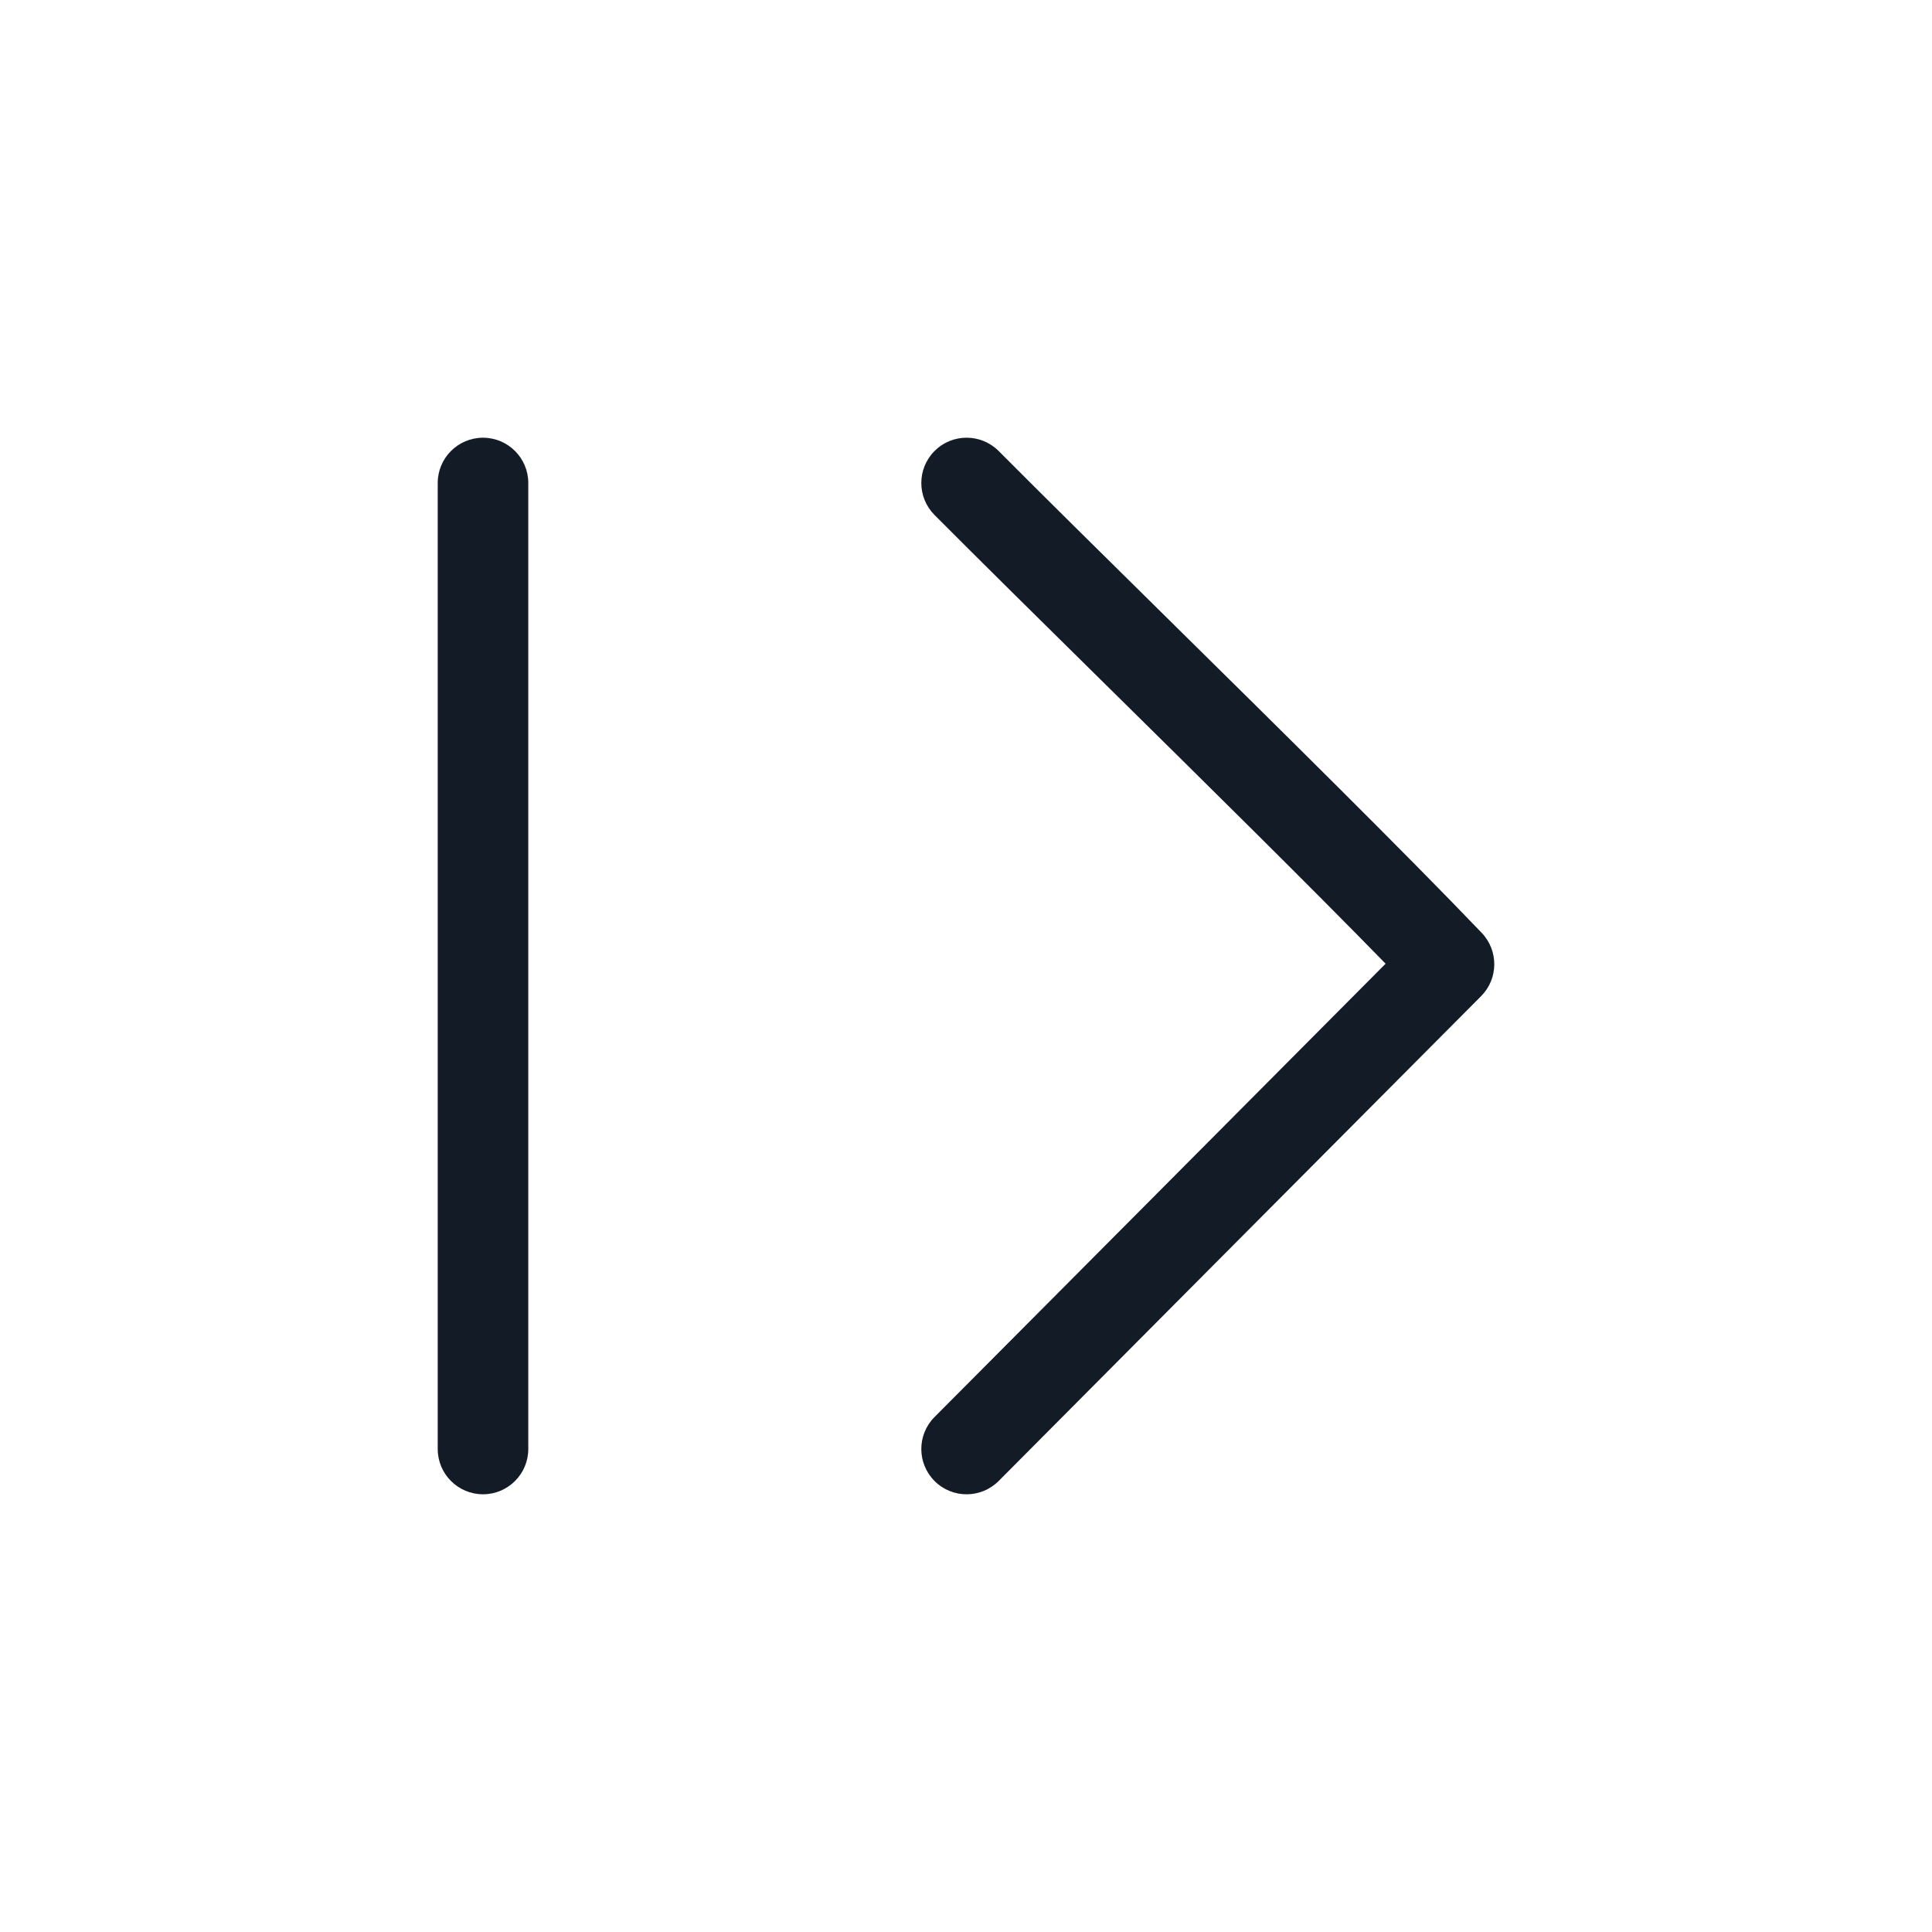
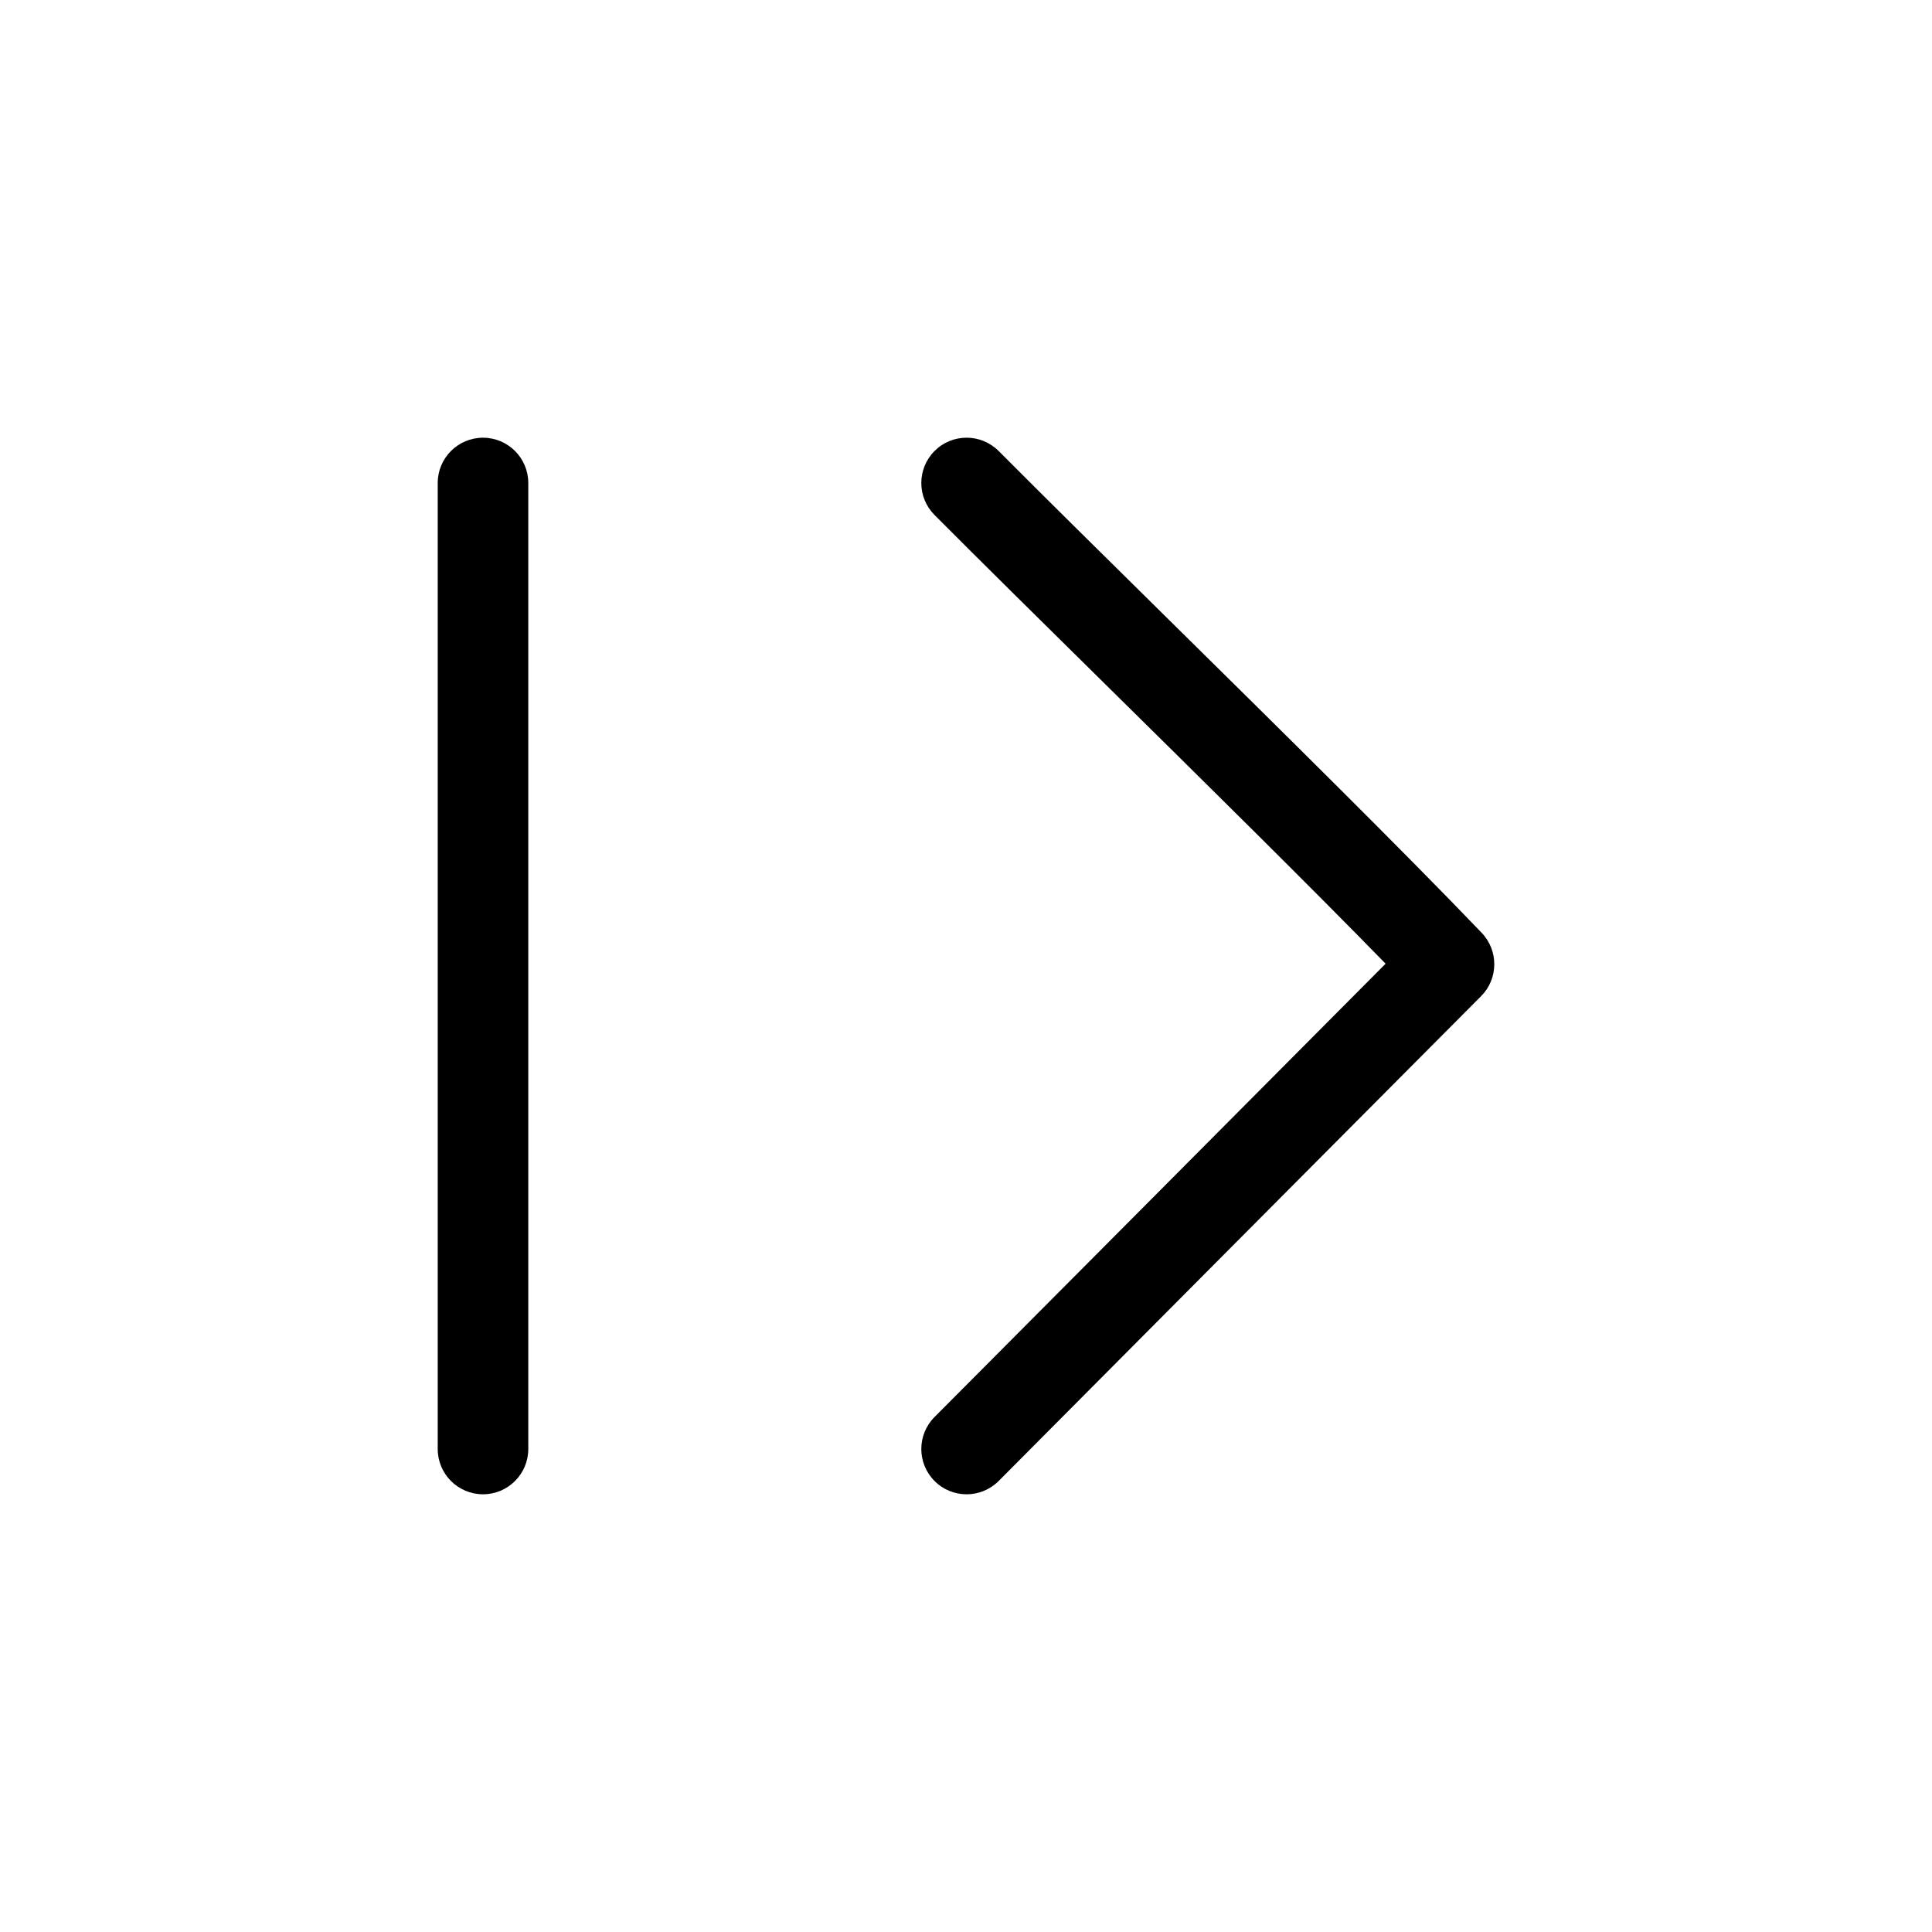
- <svg xmlns="http://www.w3.org/2000/svg" width="32" height="32" viewBox="0 0 32 32" fill="none">
-   <path fill-rule="evenodd" clip-rule="evenodd" d="M15.481 7.468C15.774 7.176 16.249 7.177 16.542 7.471C17.287 8.22 18.28 9.199 19.338 10.243C21.203 12.082 23.27 14.122 24.542 15.451C24.823 15.746 24.819 16.211 24.532 16.499C23.33 17.706 21.703 19.341 20.126 20.926C18.803 22.257 17.514 23.552 16.542 24.529C16.249 24.823 15.774 24.824 15.481 24.532C15.187 24.239 15.186 23.765 15.478 23.471C16.45 22.494 17.739 21.199 19.064 19.868C20.423 18.501 21.82 17.097 22.95 15.962C21.692 14.672 19.937 12.941 18.318 11.344C17.252 10.293 16.246 9.3 15.478 8.529C15.186 8.235 15.187 7.761 15.481 7.468Z" fill="#131C26" />
-   <path fill-rule="evenodd" clip-rule="evenodd" d="M8 7.25C8.414 7.25 8.75 7.586 8.75 8V24C8.75 24.414 8.414 24.75 8 24.75C7.586 24.75 7.25 24.414 7.25 24V8C7.25 7.586 7.586 7.25 8 7.25Z" fill="#131C26" />
+ <svg xmlns="http://www.w3.org/2000/svg" viewBox="0 0 32 32">
+   <path d="M15.481 7.468C15.774 7.176 16.249 7.177 16.542 7.471C17.287 8.22 18.28 9.199 19.338 10.243C21.203 12.082 23.27 14.122 24.542 15.451C24.823 15.746 24.819 16.211 24.532 16.499C23.33 17.706 21.703 19.341 20.126 20.926C18.803 22.257 17.514 23.552 16.542 24.529C16.249 24.823 15.774 24.824 15.481 24.532C15.187 24.239 15.186 23.765 15.478 23.471C16.45 22.494 17.739 21.199 19.064 19.868C20.423 18.501 21.82 17.097 22.95 15.962C21.692 14.672 19.937 12.941 18.318 11.344C17.252 10.293 16.246 9.3 15.478 8.529C15.186 8.235 15.187 7.761 15.481 7.468Z" />
+   <path d="M8 7.25C8.414 7.25 8.75 7.586 8.75 8V24C8.75 24.414 8.414 24.75 8 24.75C7.586 24.75 7.25 24.414 7.25 24V8C7.25 7.586 7.586 7.25 8 7.25Z" />
</svg>
